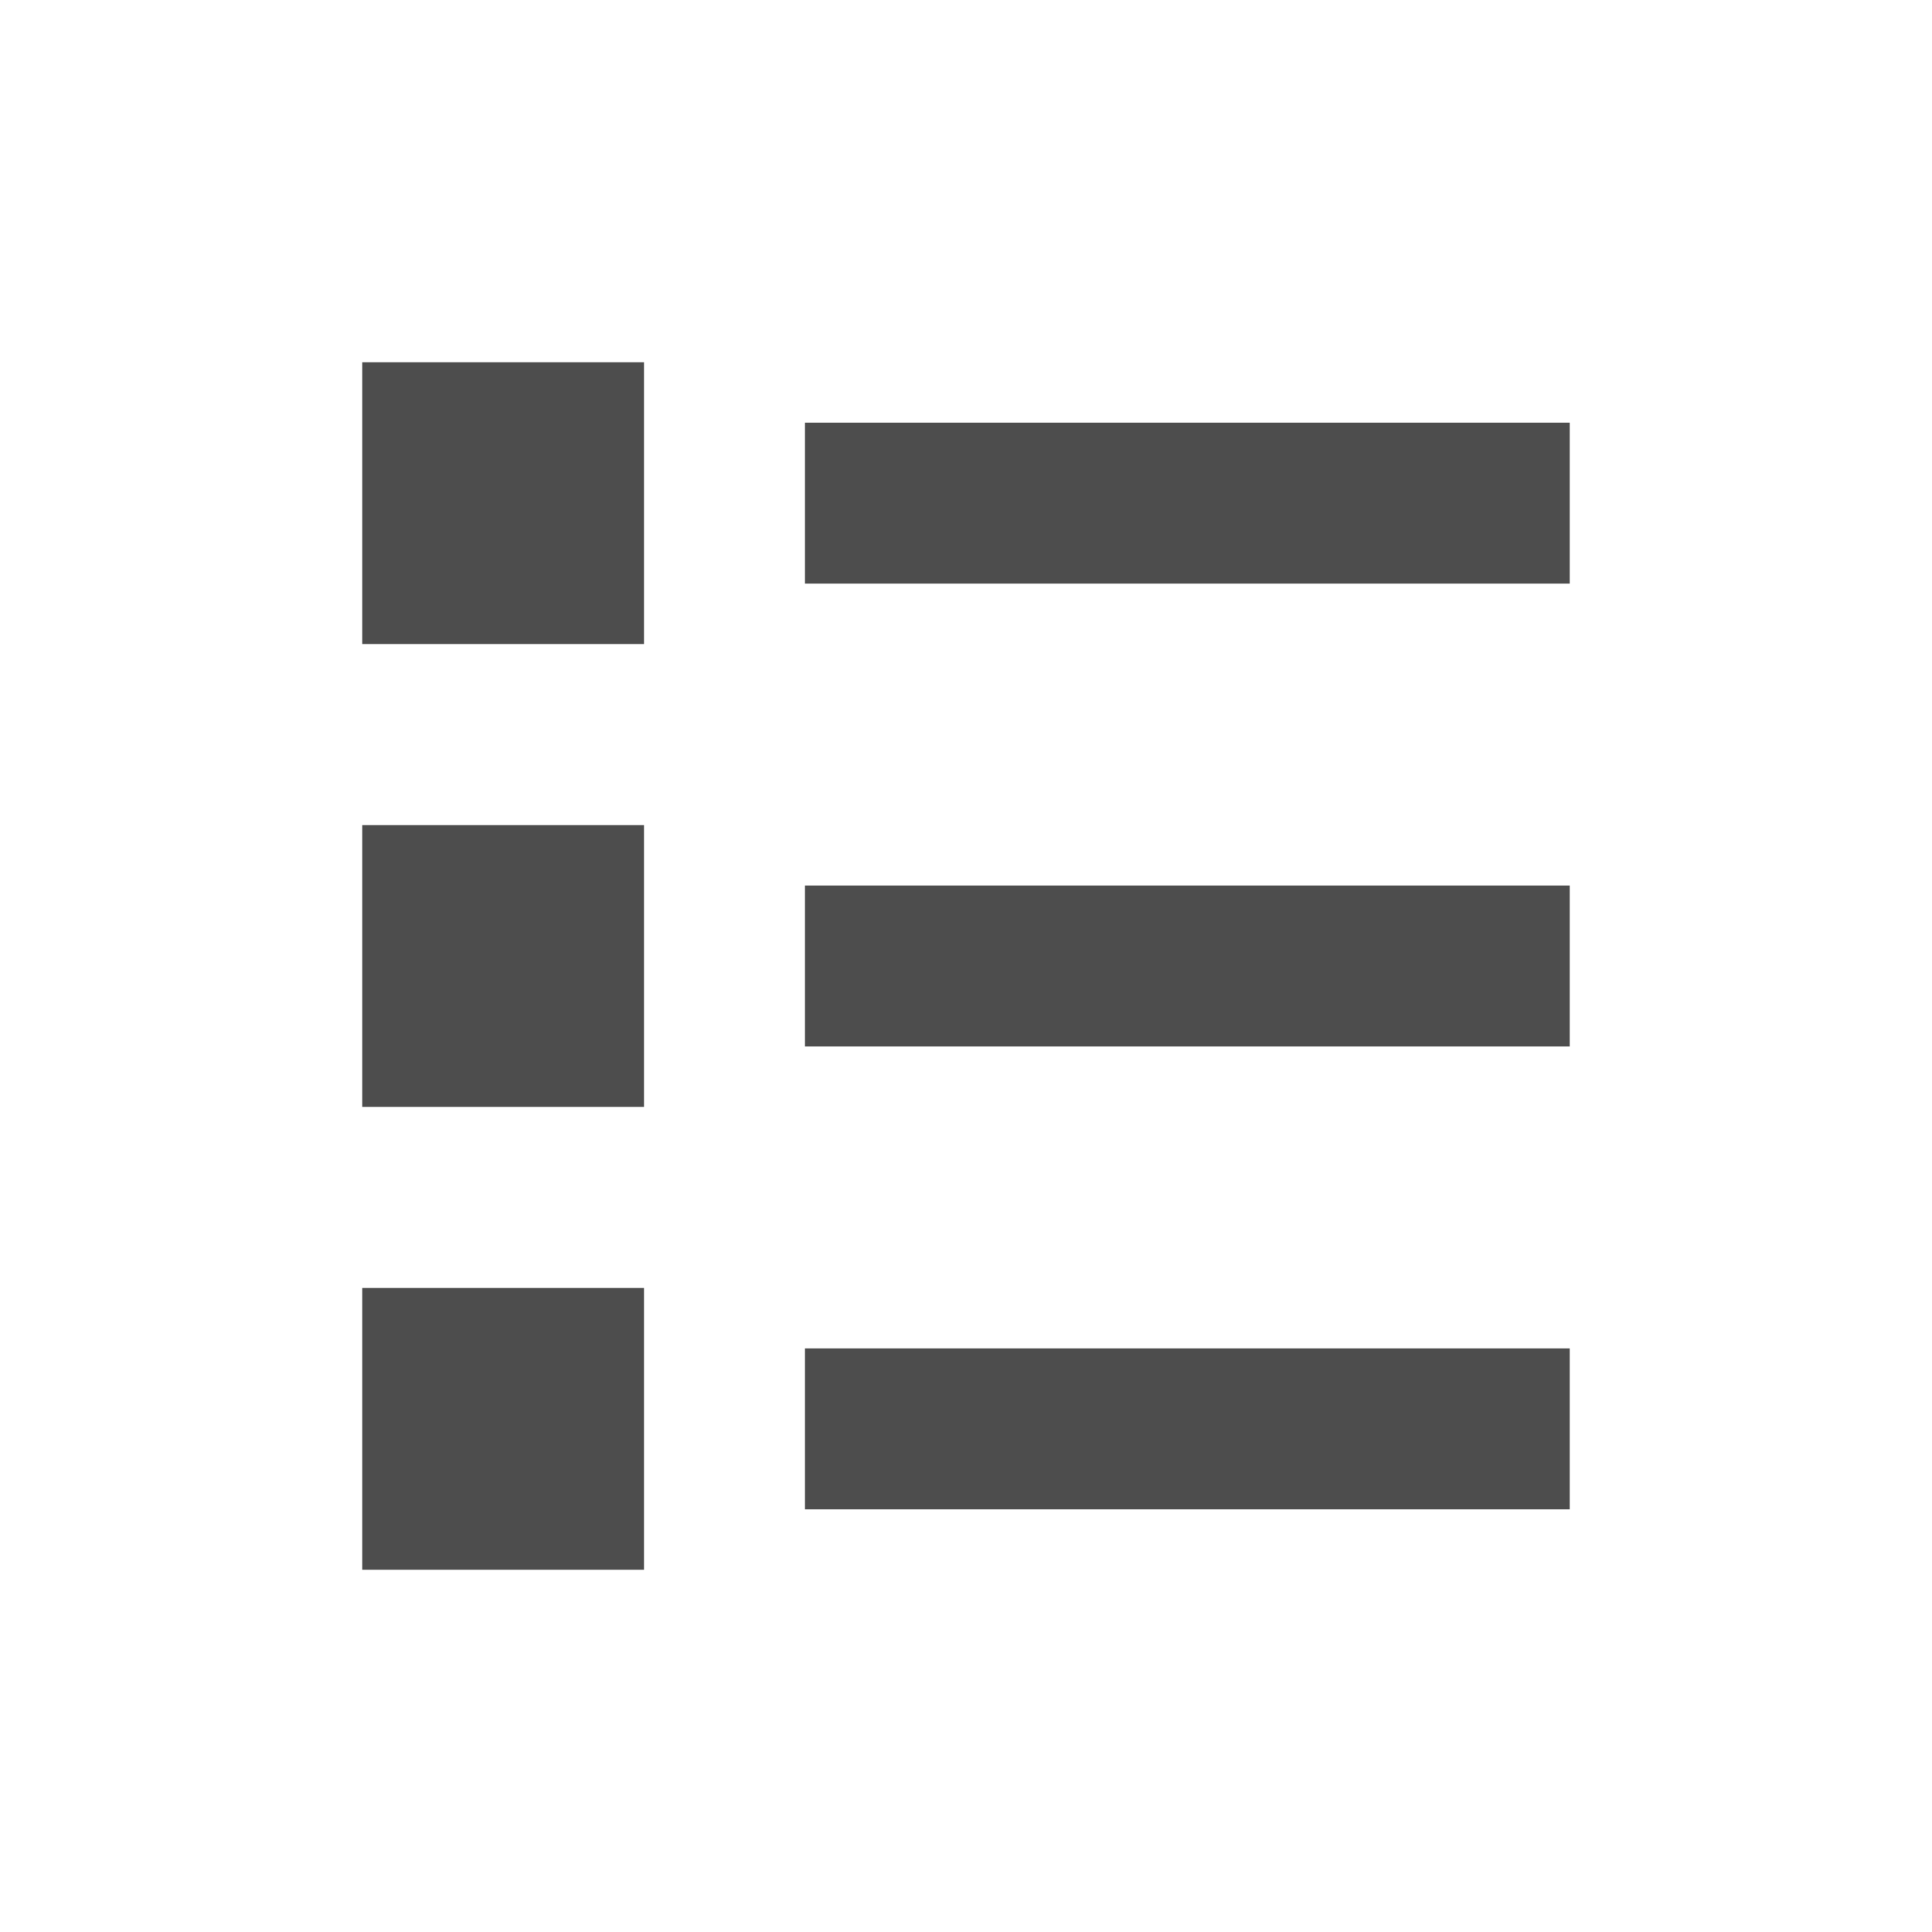
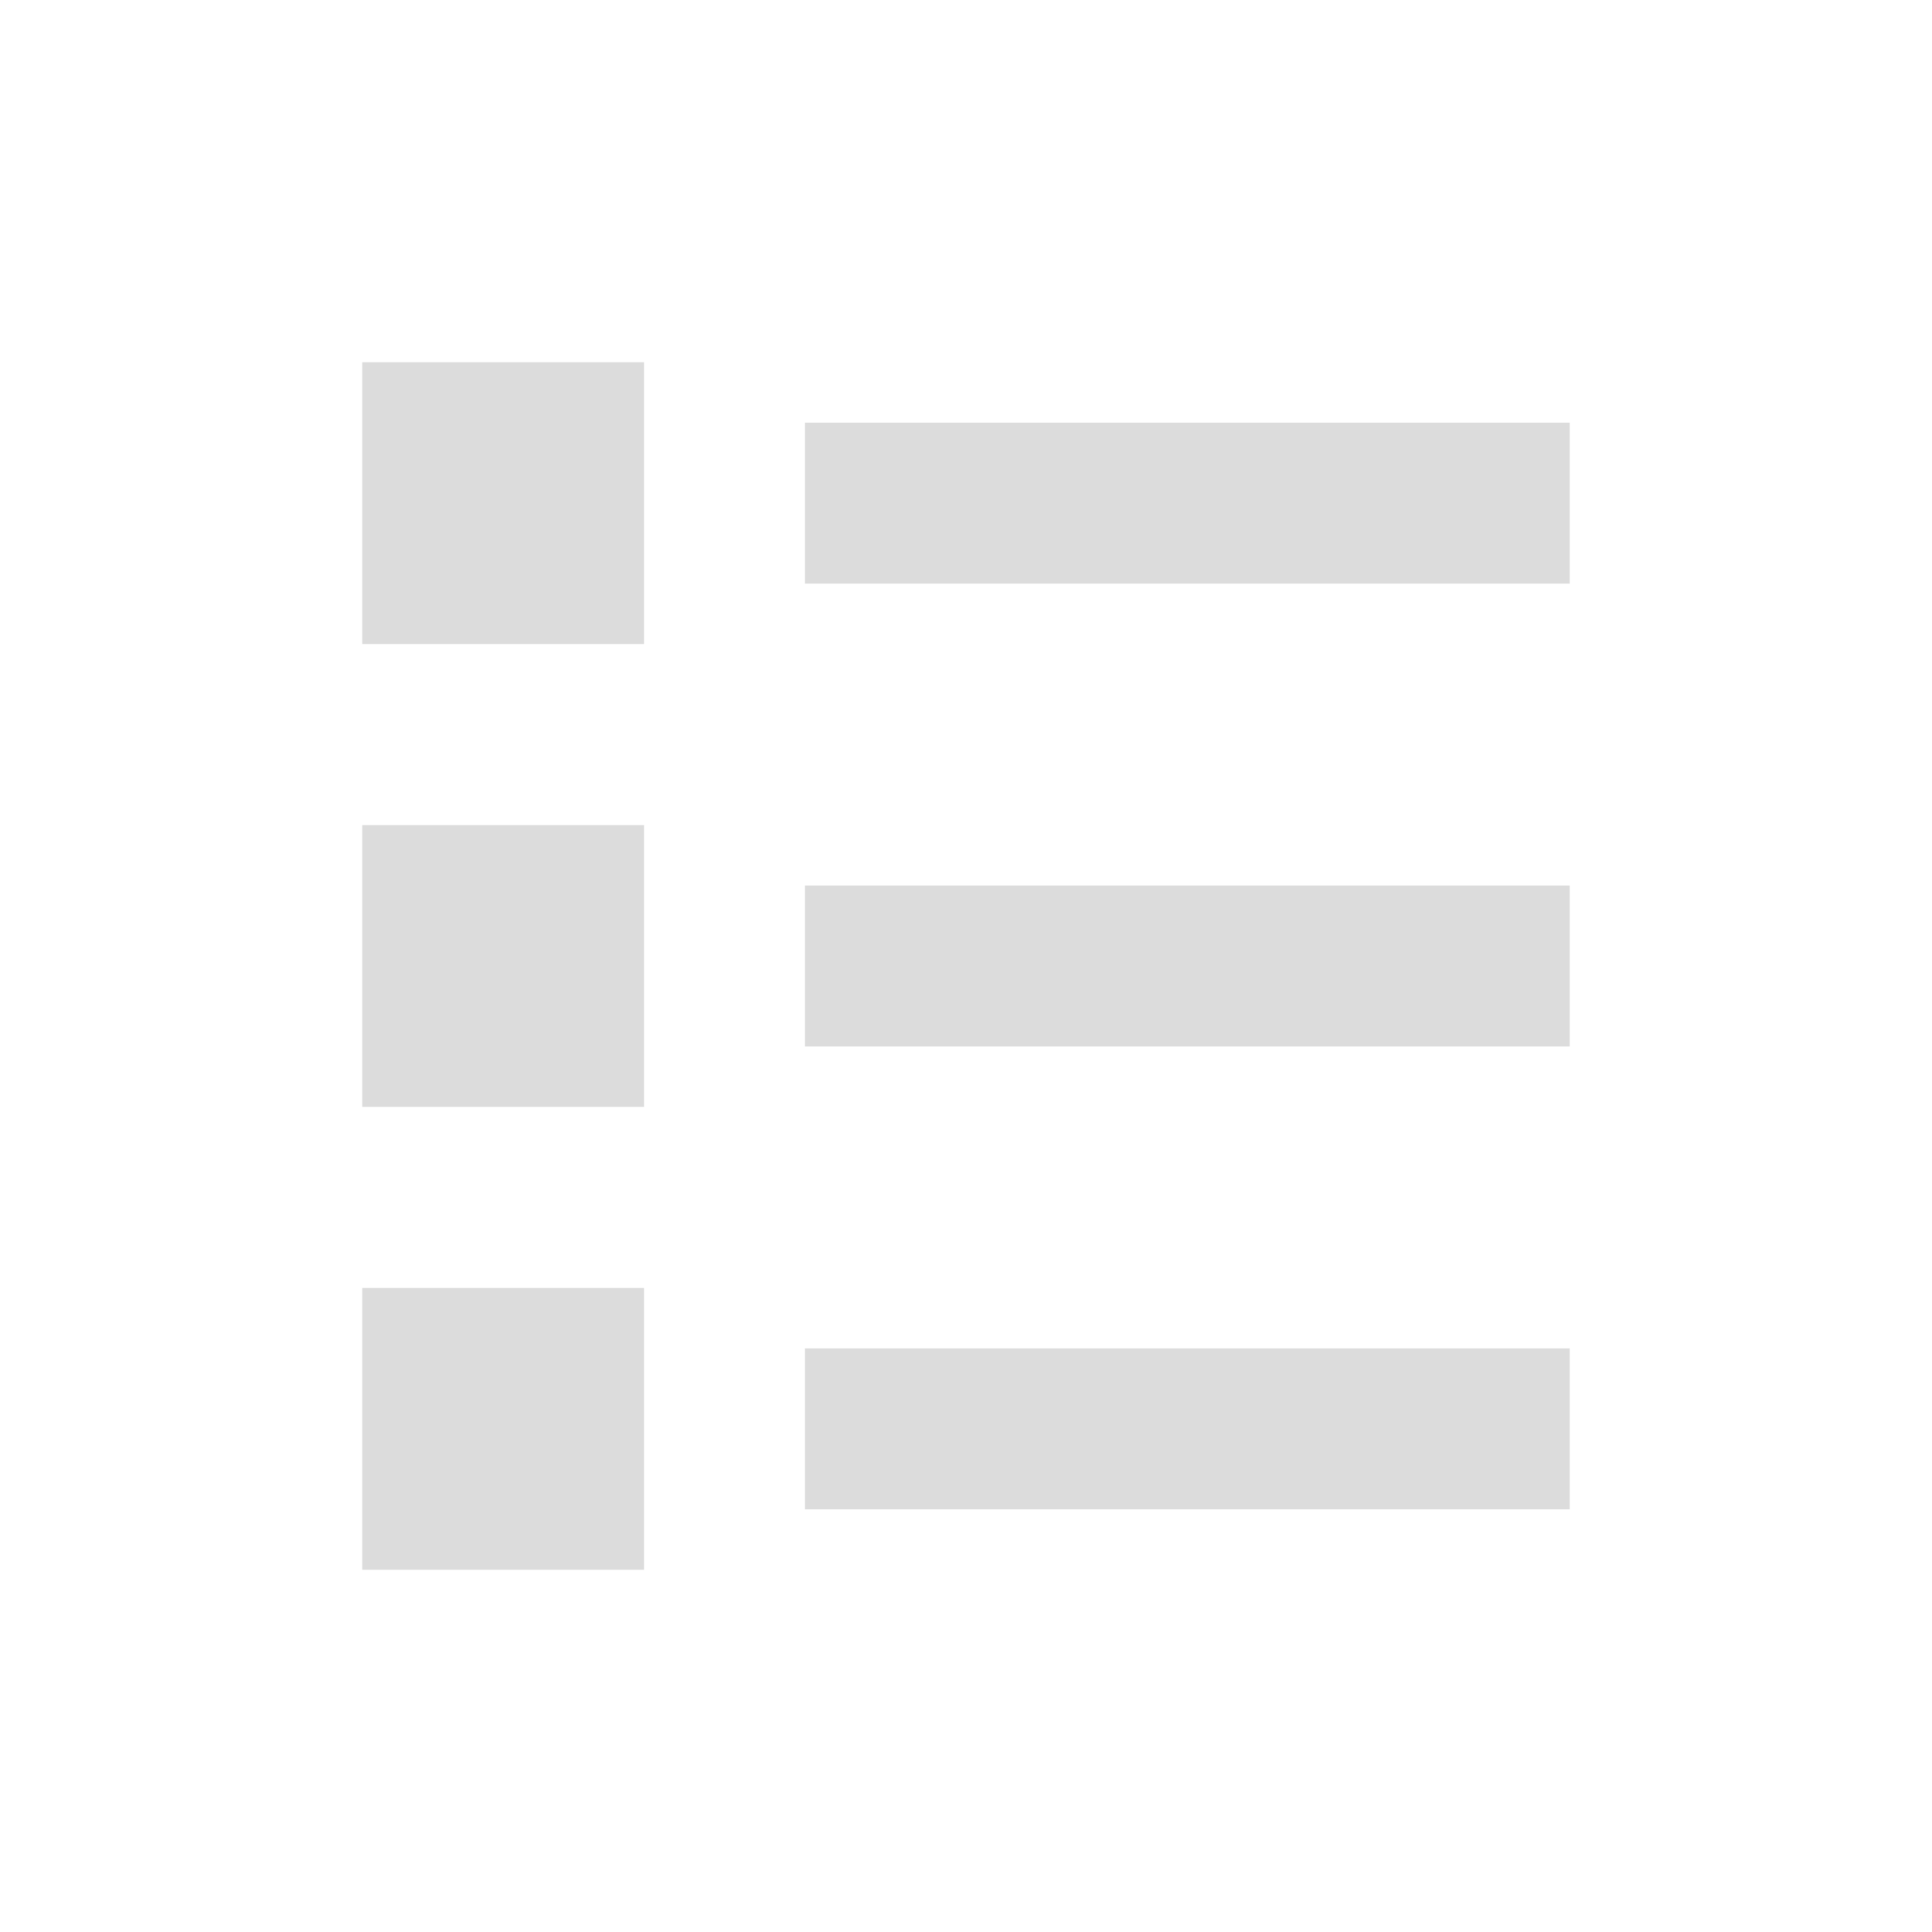
- <svg xmlns="http://www.w3.org/2000/svg" width="48" height="48" id="svg3070" version="1.1">
-   <defs id="defs3072" />
+ <svg xmlns="http://www.w3.org/2000/svg" version="1.1" id="svg3070" x="0px" y="0px" width="48px" height="48px" viewBox="0 0 48 48" enable-background="new 0 0 48 48" xml:space="preserve">
  <g id="layer1" transform="translate(-424.5714,-522.6479)">
-     <rect style="fill:none;fill-opacity:1;fill-rule:evenodd;stroke:none" id="rect3264" width="30" height="30" x="433.571" y="531.648" />
-     <rect y="554.648" x="433.571" height="7" width="7" id="rect3276" style="fill:#4d4d4d;fill-opacity:1;fill-rule:evenodd;stroke:none" />
-     <rect style="fill:#4d4d4d;fill-opacity:1;fill-rule:evenodd;stroke:none" id="rect3278" width="7" height="7" x="433.571" y="531.648" />
-     <rect style="fill:#4d4d4d;fill-opacity:1;fill-rule:evenodd;stroke:none" id="rect3280" width="7" height="7" x="433.571" y="543.148" />
-     <path style="fill:none;fill-opacity:1;fill-rule:evenodd;stroke:none" id="path3282" d="m 444.571,535.148 c 0,1.047 -0.954,2 -2.001,2 -1.047,-6e-5 -1.999,-0.953 -1.999,-2 0,-1.047 0.952,-2 1.999,-2 1.047,-6e-5 2.001,0.953 2.001,2 z" />
-     <rect y="533.148" x="444.571" height="4" width="19" id="rect3284" style="fill:#4d4d4d;fill-opacity:1;fill-rule:evenodd;stroke:none" />
-     <rect style="fill:#4d4d4d;fill-opacity:1;fill-rule:evenodd;stroke:none" id="rect3286" width="19" height="4" x="444.571" y="544.648" />
-     <rect y="556.148" x="444.571" height="4" width="19" id="rect3271" style="fill:#4d4d4d;fill-opacity:1;fill-rule:evenodd;stroke:none" />
+     <rect id="rect3276" x="433.571" y="554.648" fill="#DCDCDC" width="7" height="7" />
+     <rect id="rect3278" x="433.571" y="531.648" fill="#DCDCDC" width="7" height="7" />
+     <rect id="rect3280" x="433.571" y="543.148" fill="#DCDCDC" width="7" height="7" />
+     <path id="path3282_2_" fill="none" d="   M440.571,535.148" />
+     <path id="path3282_1_" fill="none" d="   M444.571,535.148" />
+     <rect id="rect3284" x="444.571" y="533.148" fill="#DCDCDC" width="19" height="4" />
+     <rect id="rect3286" x="444.571" y="544.648" fill="#DCDCDC" width="19" height="4" />
+     <rect id="rect3271" x="444.571" y="556.148" fill="#DCDCDC" width="19" height="4" />
  </g>
</svg>
